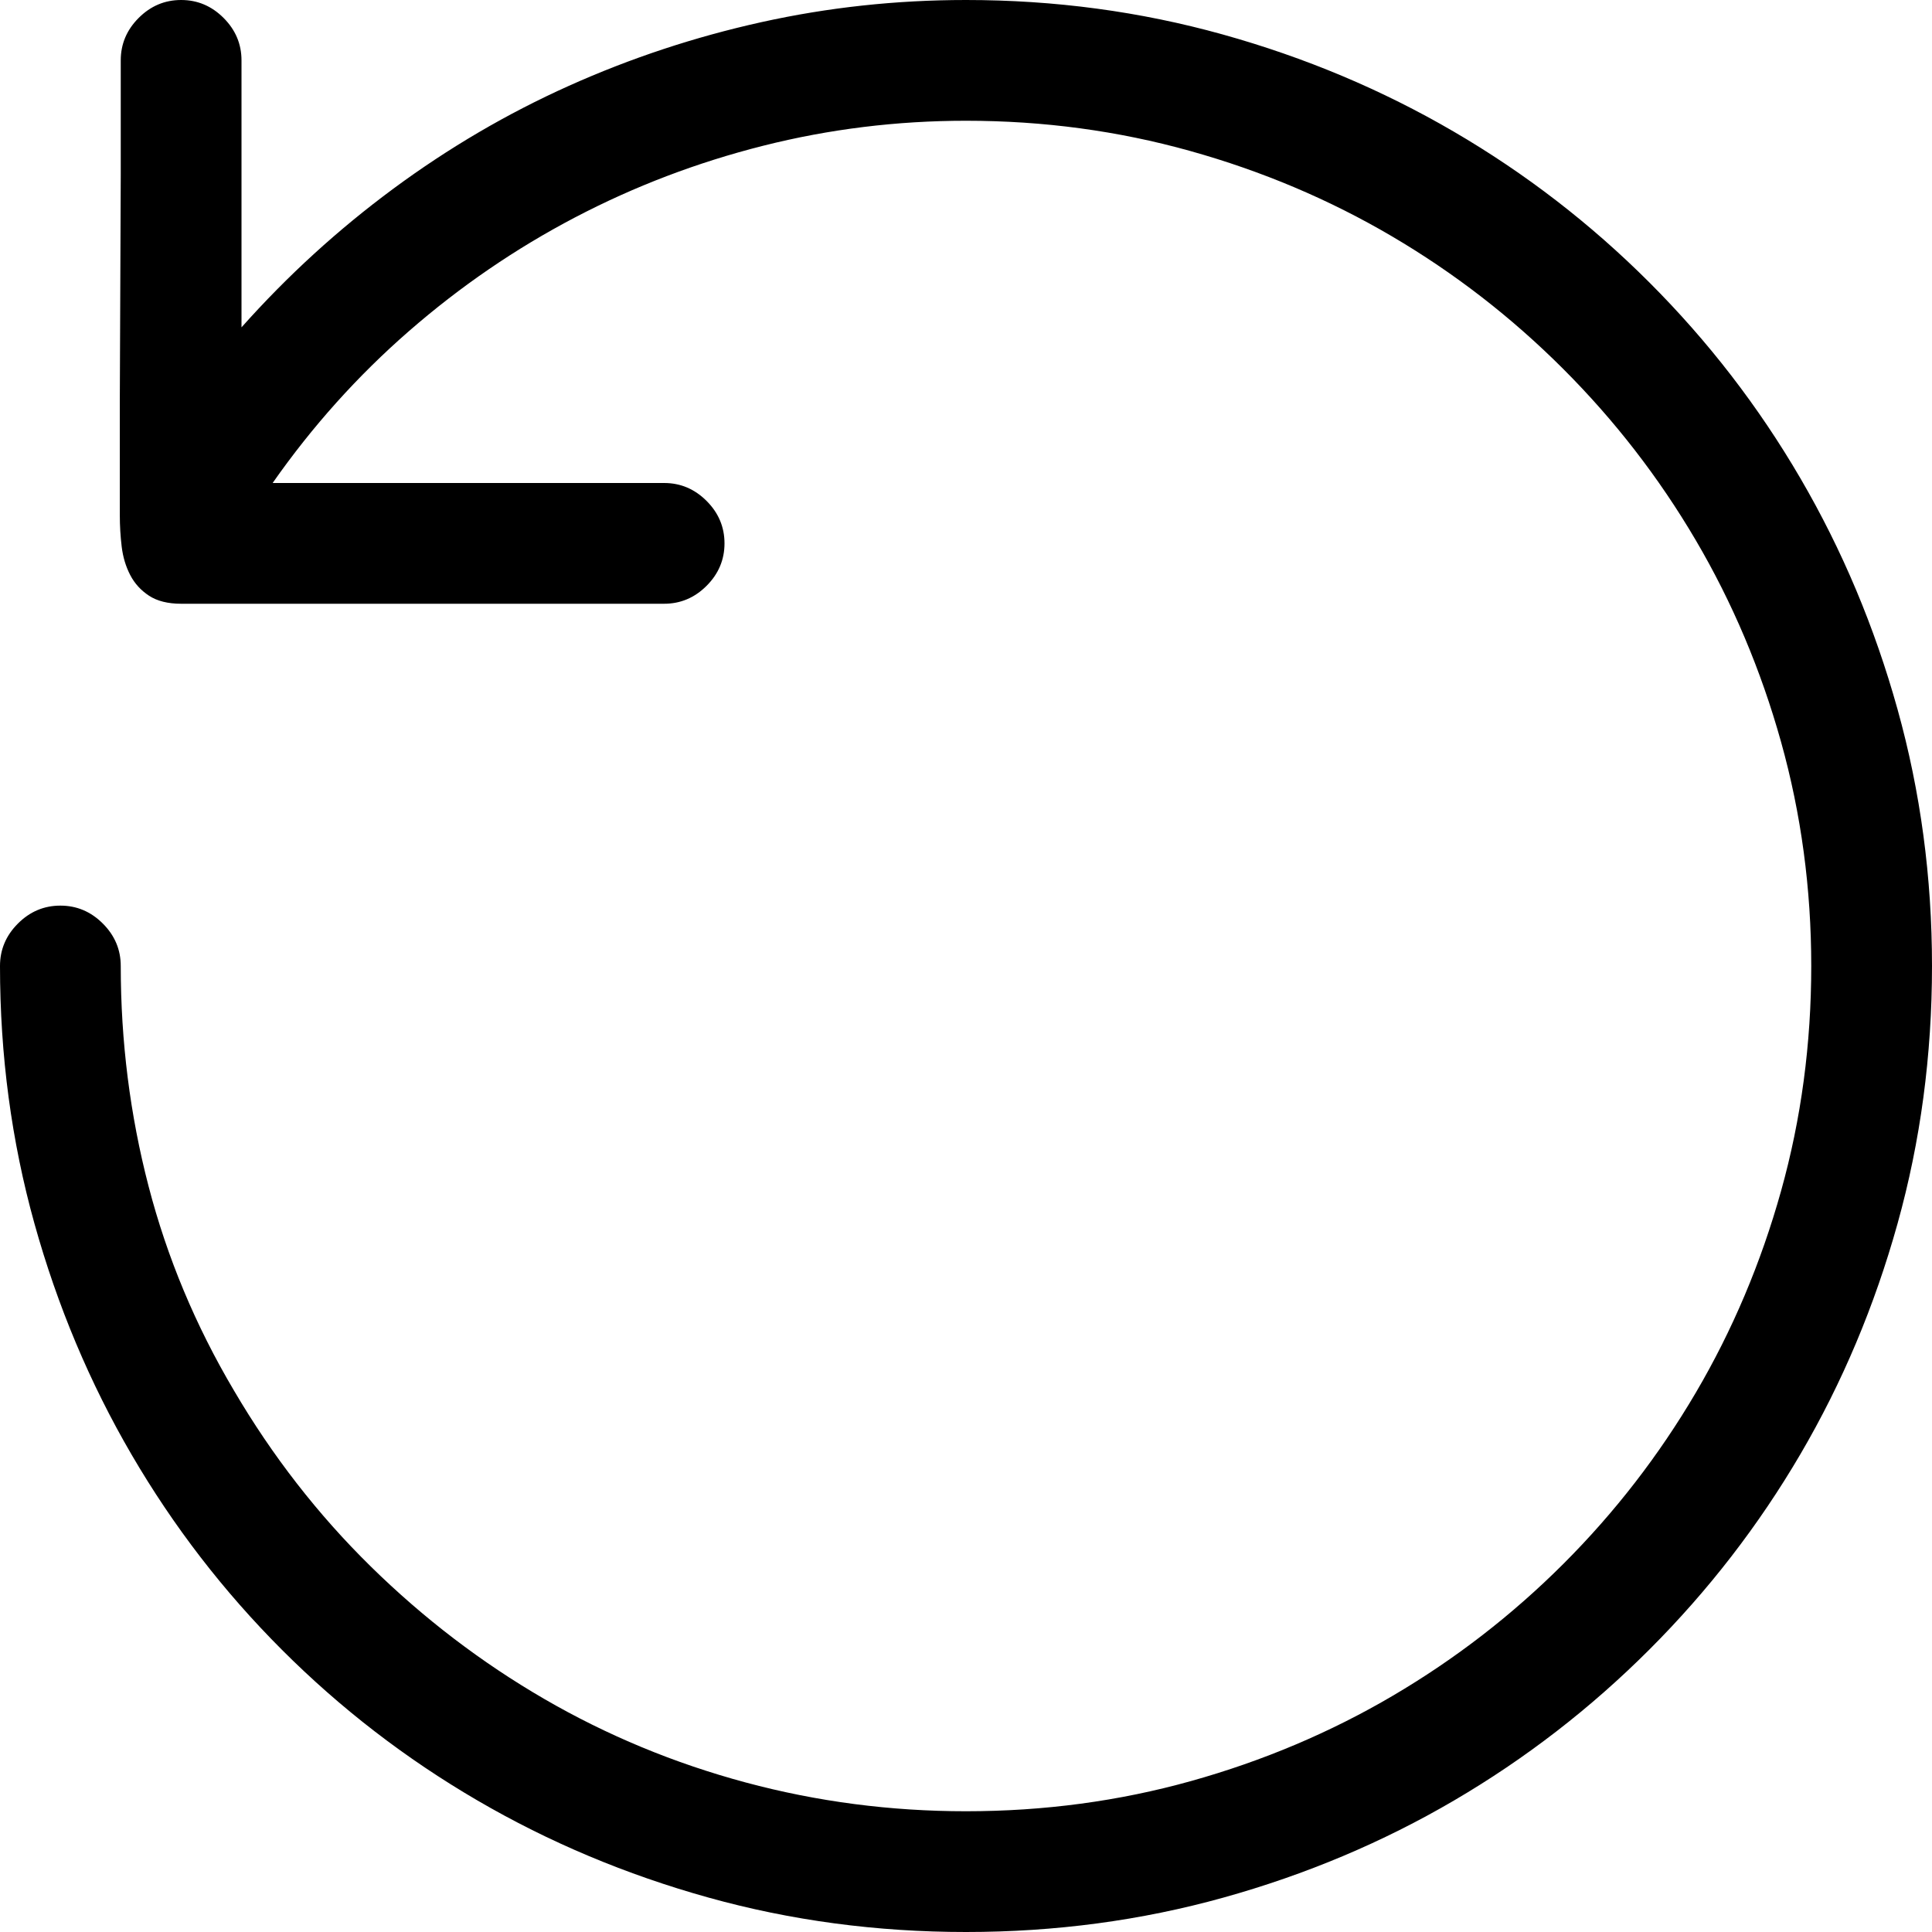
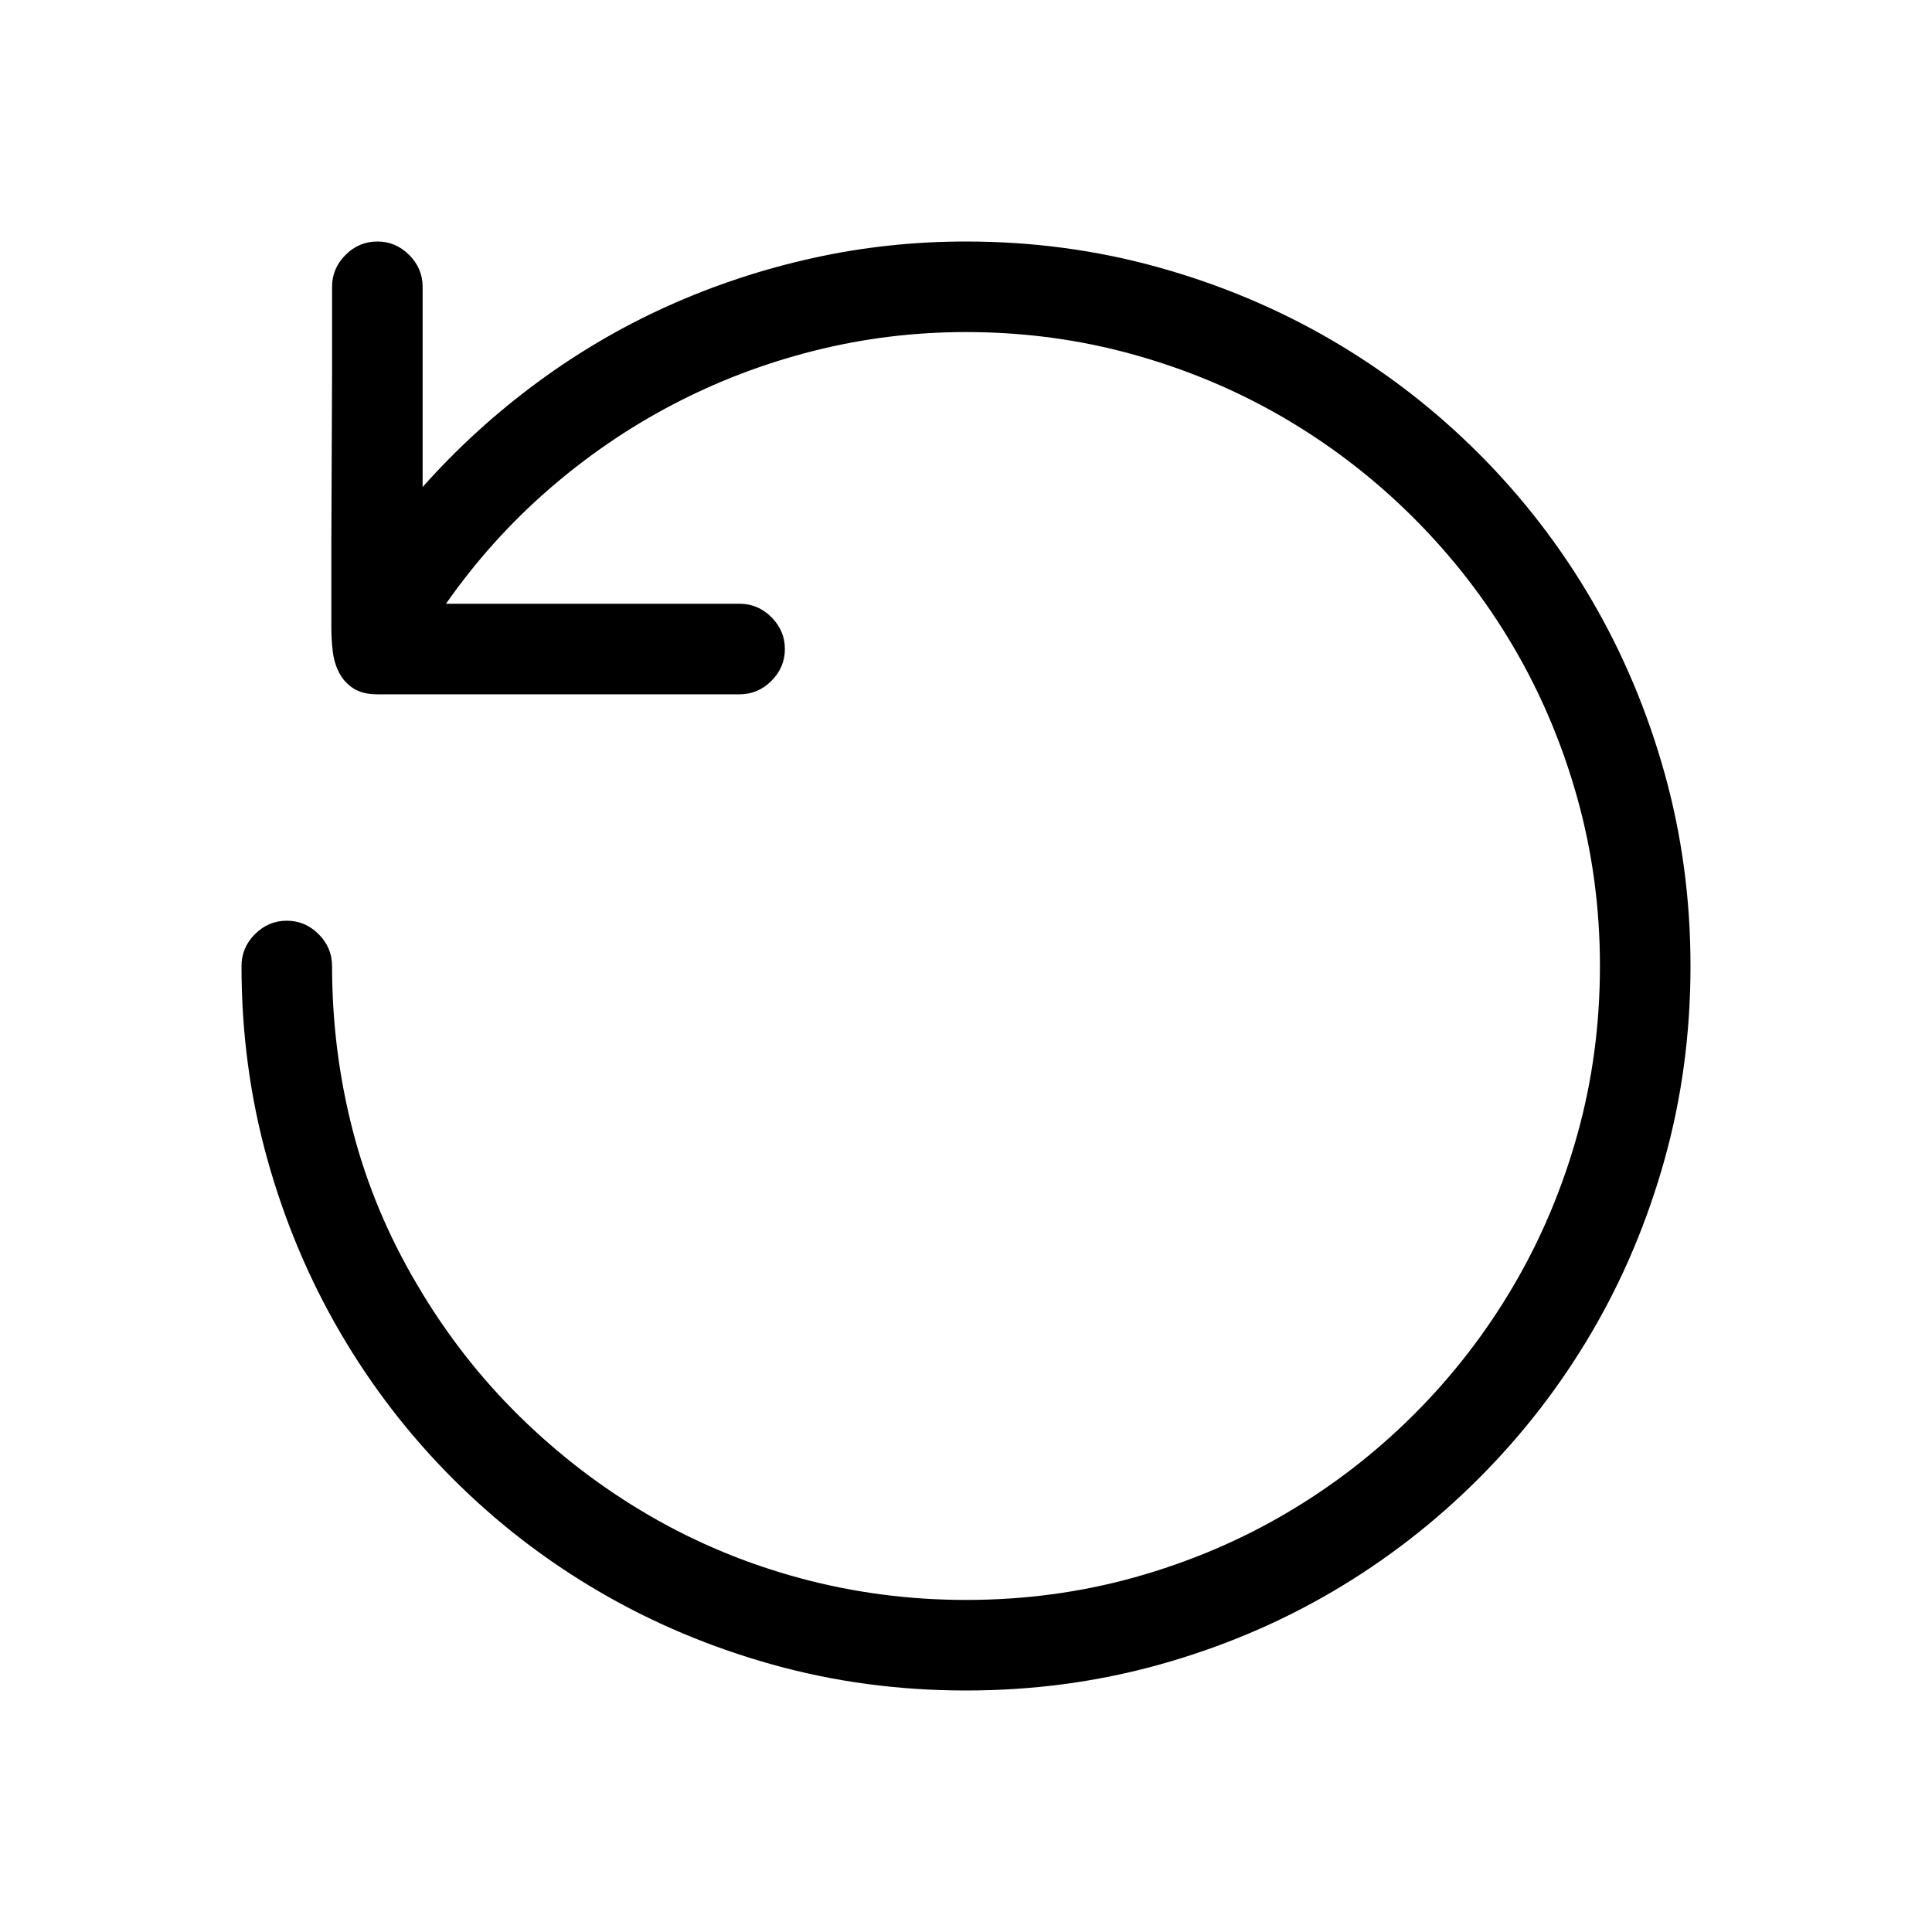
- <svg xmlns="http://www.w3.org/2000/svg" viewBox="0 0 2048 2048">
-   <path fill="currentColor" transform="translate(0 2048) scale(1 -1)" d="M2048 1024Q2048 882 2011.5 751.0Q1975 620 1908.5 506.5Q1842 393 1748.5 299.5Q1655 206 1541.5 139.5Q1428 73 1297.0 36.5Q1166 0 1024 0Q882 0 751.0 36.5Q620 73 506.0 139.5Q392 206 299.0 299.0Q206 392 139.5 506.0Q73 620 36.5 751.0Q0 882 0 1024Q0 1050 19.0 1069.0Q38 1088 64 1088Q90 1088 109.0 1069.0Q128 1050 128 1024Q128 904 157.5 790.5Q187 677 248 574Q309 470 393.0 387.5Q477 305 577.0 247.0Q677 189 790.5 158.5Q904 128 1024 128Q1148 128 1262.5 160.0Q1377 192 1476.5 250.5Q1576 309 1657.5 390.5Q1739 472 1797.5 571.5Q1856 671 1888.0 785.5Q1920 900 1920 1024Q1920 1147 1888.0 1261.5Q1856 1376 1797.5 1475.5Q1739 1575 1657.0 1657.0Q1575 1739 1475.5 1797.5Q1376 1856 1261.5 1888.0Q1147 1920 1024 1920Q914 1920 809.0 1893.5Q704 1867 609.5 1817.5Q515 1768 433.5 1697.0Q352 1626 289 1536H704Q730 1536 749.0 1517.0Q768 1498 768 1472Q768 1446 749.0 1427.0Q730 1408 704 1408H192Q171 1408 158.0 1416.5Q145 1425 138.0 1438.5Q131 1452 129.0 1468.5Q127 1485 127 1502Q127 1563 127 1623L128 1863Q128 1924 128 1984Q128 2010 147.0 2029.0Q166 2048 192 2048Q218 2048 237.0 2029.0Q256 2010 256 1984V1701Q329 1783 417.0 1848.0Q505 1913 603.0 1957.0Q701 2001 807.0 2024.5Q913 2048 1024 2048Q1165 2048 1296.0 2011.5Q1427 1975 1541.0 1908.5Q1655 1842 1748.5 1748.5Q1842 1655 1908.5 1541.0Q1975 1427 2011.5 1296.0Q2048 1165 2048 1024Z" />
+ <svg xmlns="http://www.w3.org/2000/svg" viewBox="0 0 24 24">
+   <path fill="currentColor" transform="translate(3 21) scale(0.008789062 -0.008789062)" d="M2048 1024Q2048 882 2011.5 751.0Q1975 620 1908.5 506.5Q1842 393 1748.5 299.5Q1655 206 1541.5 139.5Q1428 73 1297.0 36.5Q1166 0 1024 0Q882 0 751.0 36.5Q620 73 506.0 139.5Q392 206 299.0 299.0Q206 392 139.5 506.0Q73 620 36.5 751.0Q0 882 0 1024Q0 1050 19.0 1069.0Q38 1088 64 1088Q90 1088 109.0 1069.0Q128 1050 128 1024Q128 904 157.5 790.5Q187 677 248 574Q309 470 393.0 387.5Q477 305 577.0 247.0Q677 189 790.5 158.5Q904 128 1024 128Q1148 128 1262.5 160.0Q1377 192 1476.5 250.5Q1576 309 1657.5 390.5Q1739 472 1797.5 571.5Q1856 671 1888.0 785.5Q1920 900 1920 1024Q1920 1147 1888.0 1261.5Q1856 1376 1797.5 1475.5Q1739 1575 1657.0 1657.0Q1575 1739 1475.5 1797.5Q1376 1856 1261.5 1888.0Q1147 1920 1024 1920Q914 1920 809.0 1893.5Q704 1867 609.5 1817.5Q515 1768 433.5 1697.0Q352 1626 289 1536H704Q730 1536 749.0 1517.0Q768 1498 768 1472Q768 1446 749.0 1427.0Q730 1408 704 1408H192Q171 1408 158.0 1416.5Q145 1425 138.0 1438.5Q131 1452 129.0 1468.5Q127 1485 127 1502Q127 1563 127 1623L128 1863Q128 1924 128 1984Q128 2010 147.0 2029.0Q166 2048 192 2048Q218 2048 237.0 2029.0Q256 2010 256 1984V1701Q329 1783 417.0 1848.0Q505 1913 603.0 1957.0Q701 2001 807.0 2024.5Q913 2048 1024 2048Q1165 2048 1296.0 2011.5Q1427 1975 1541.0 1908.5Q1655 1842 1748.5 1748.5Q1842 1655 1908.5 1541.0Q1975 1427 2011.5 1296.0Q2048 1165 2048 1024Z" />
</svg>
